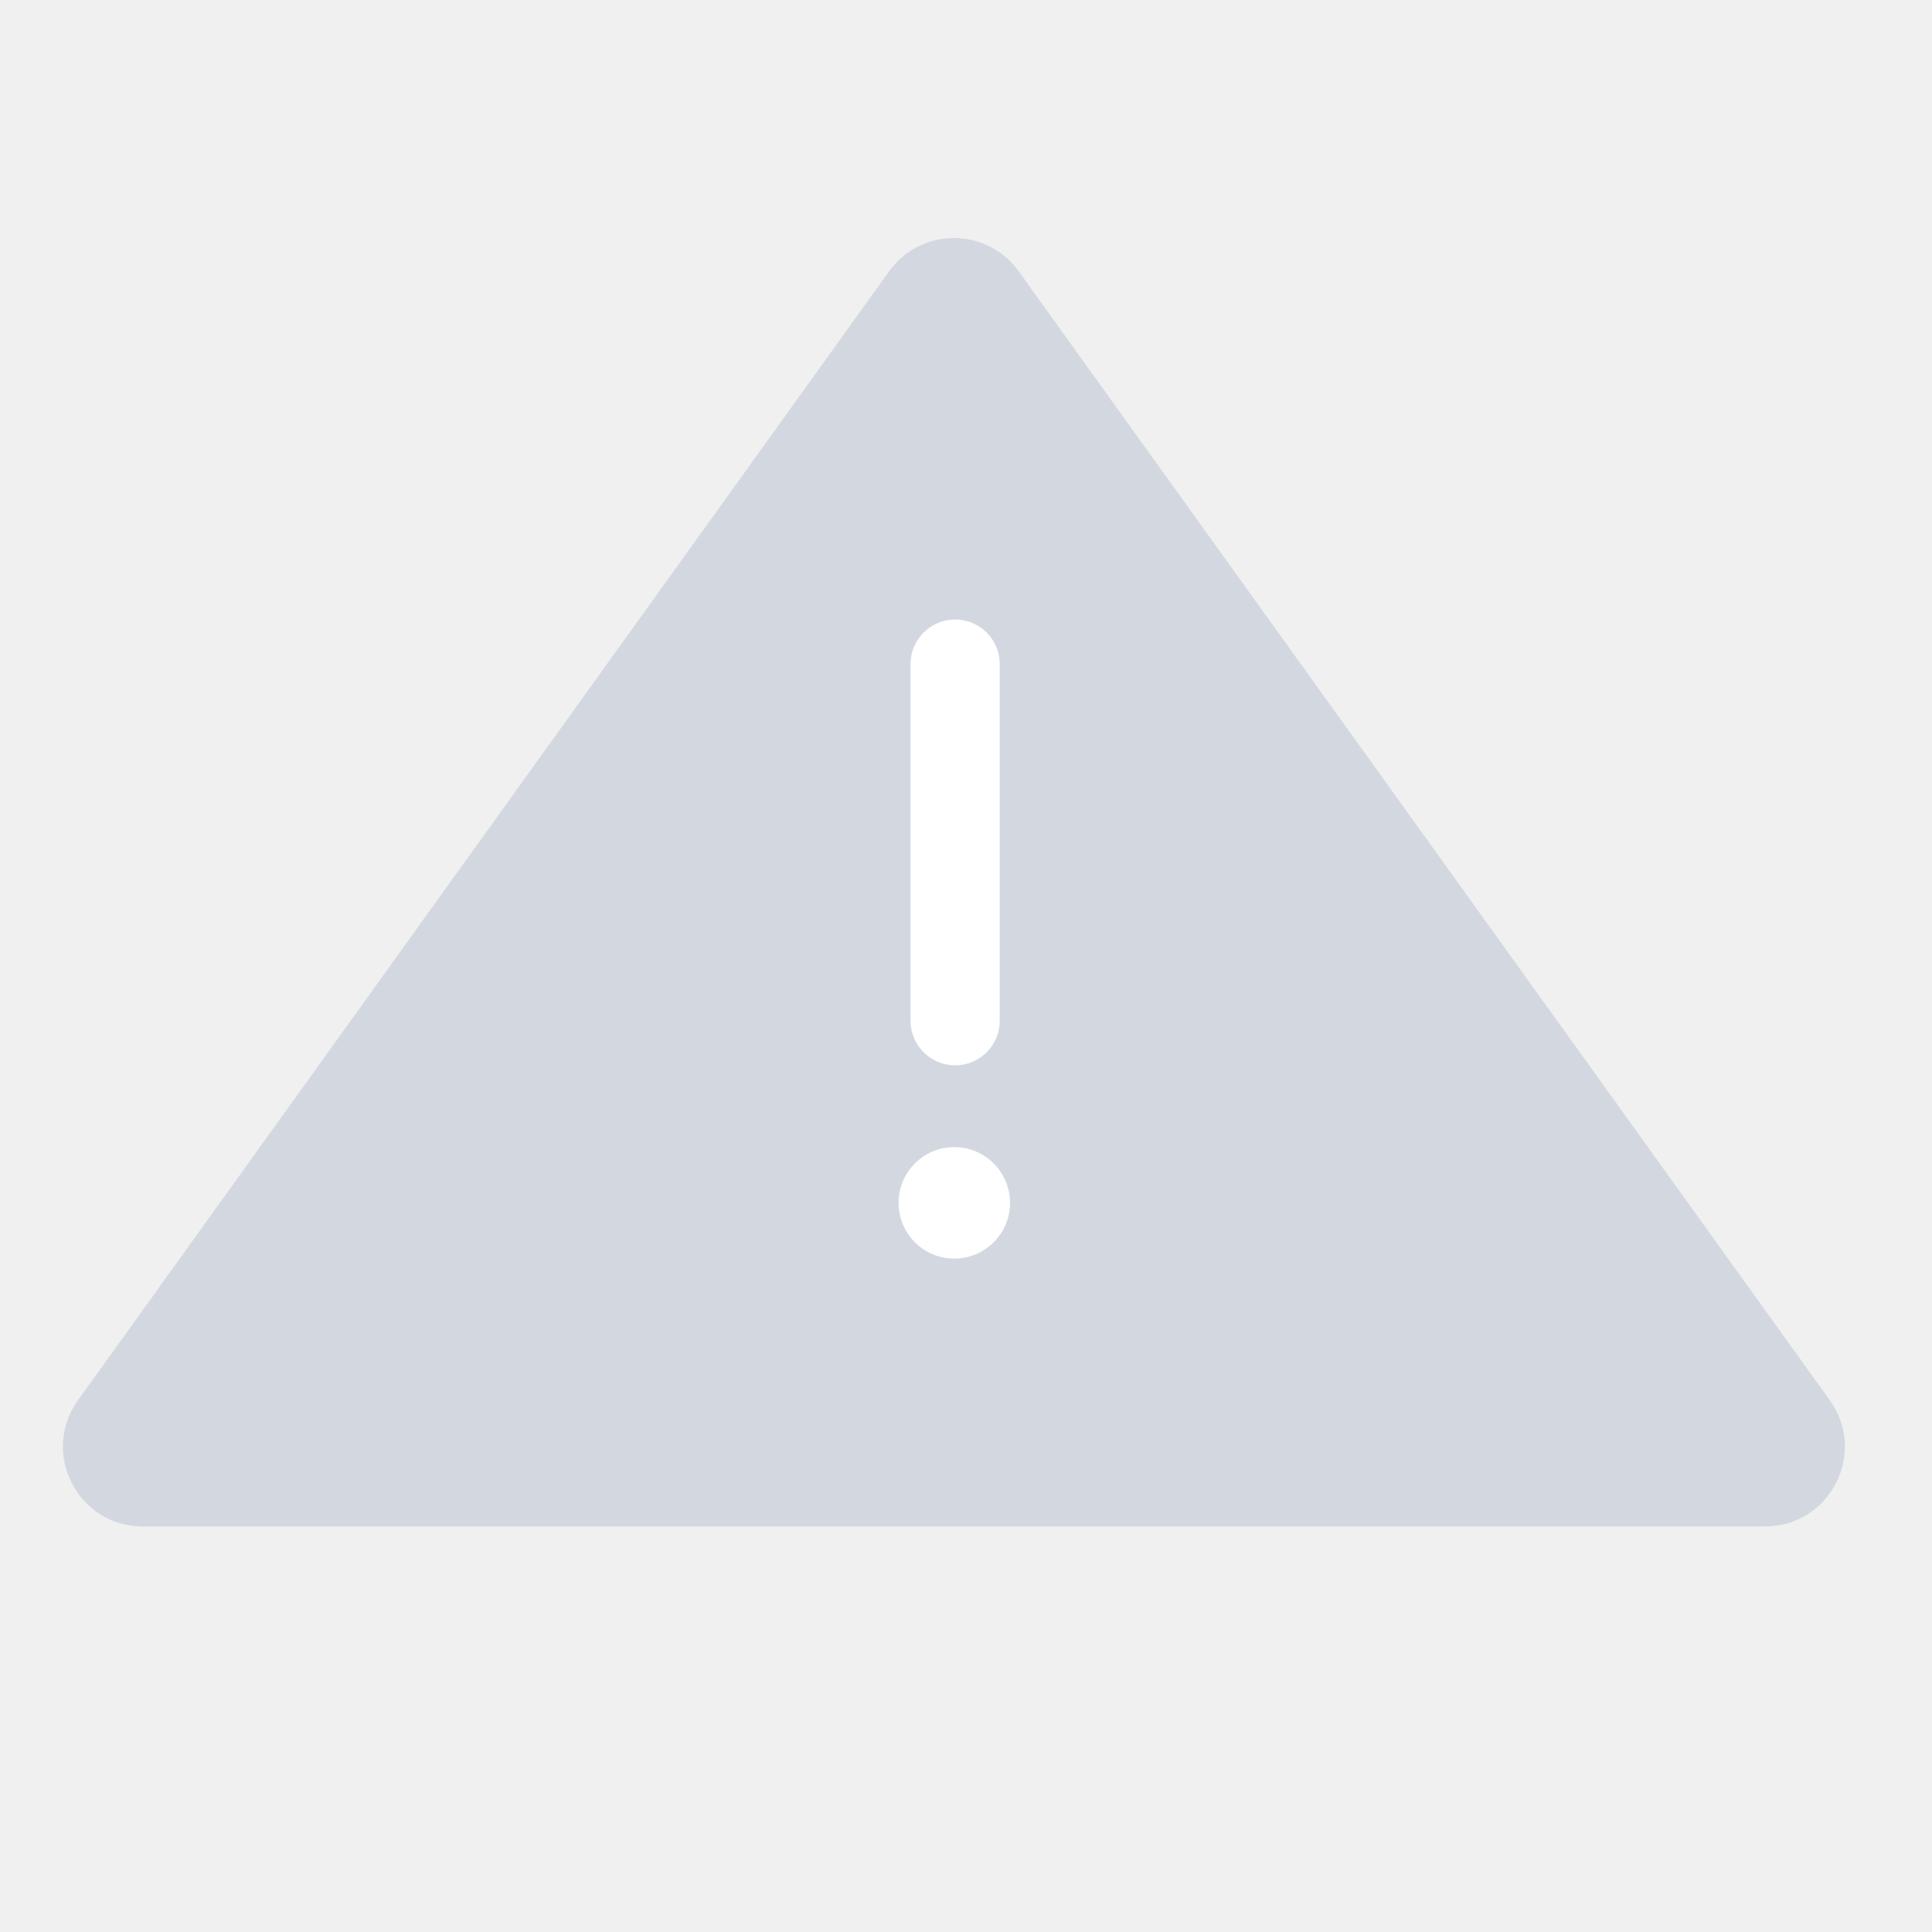
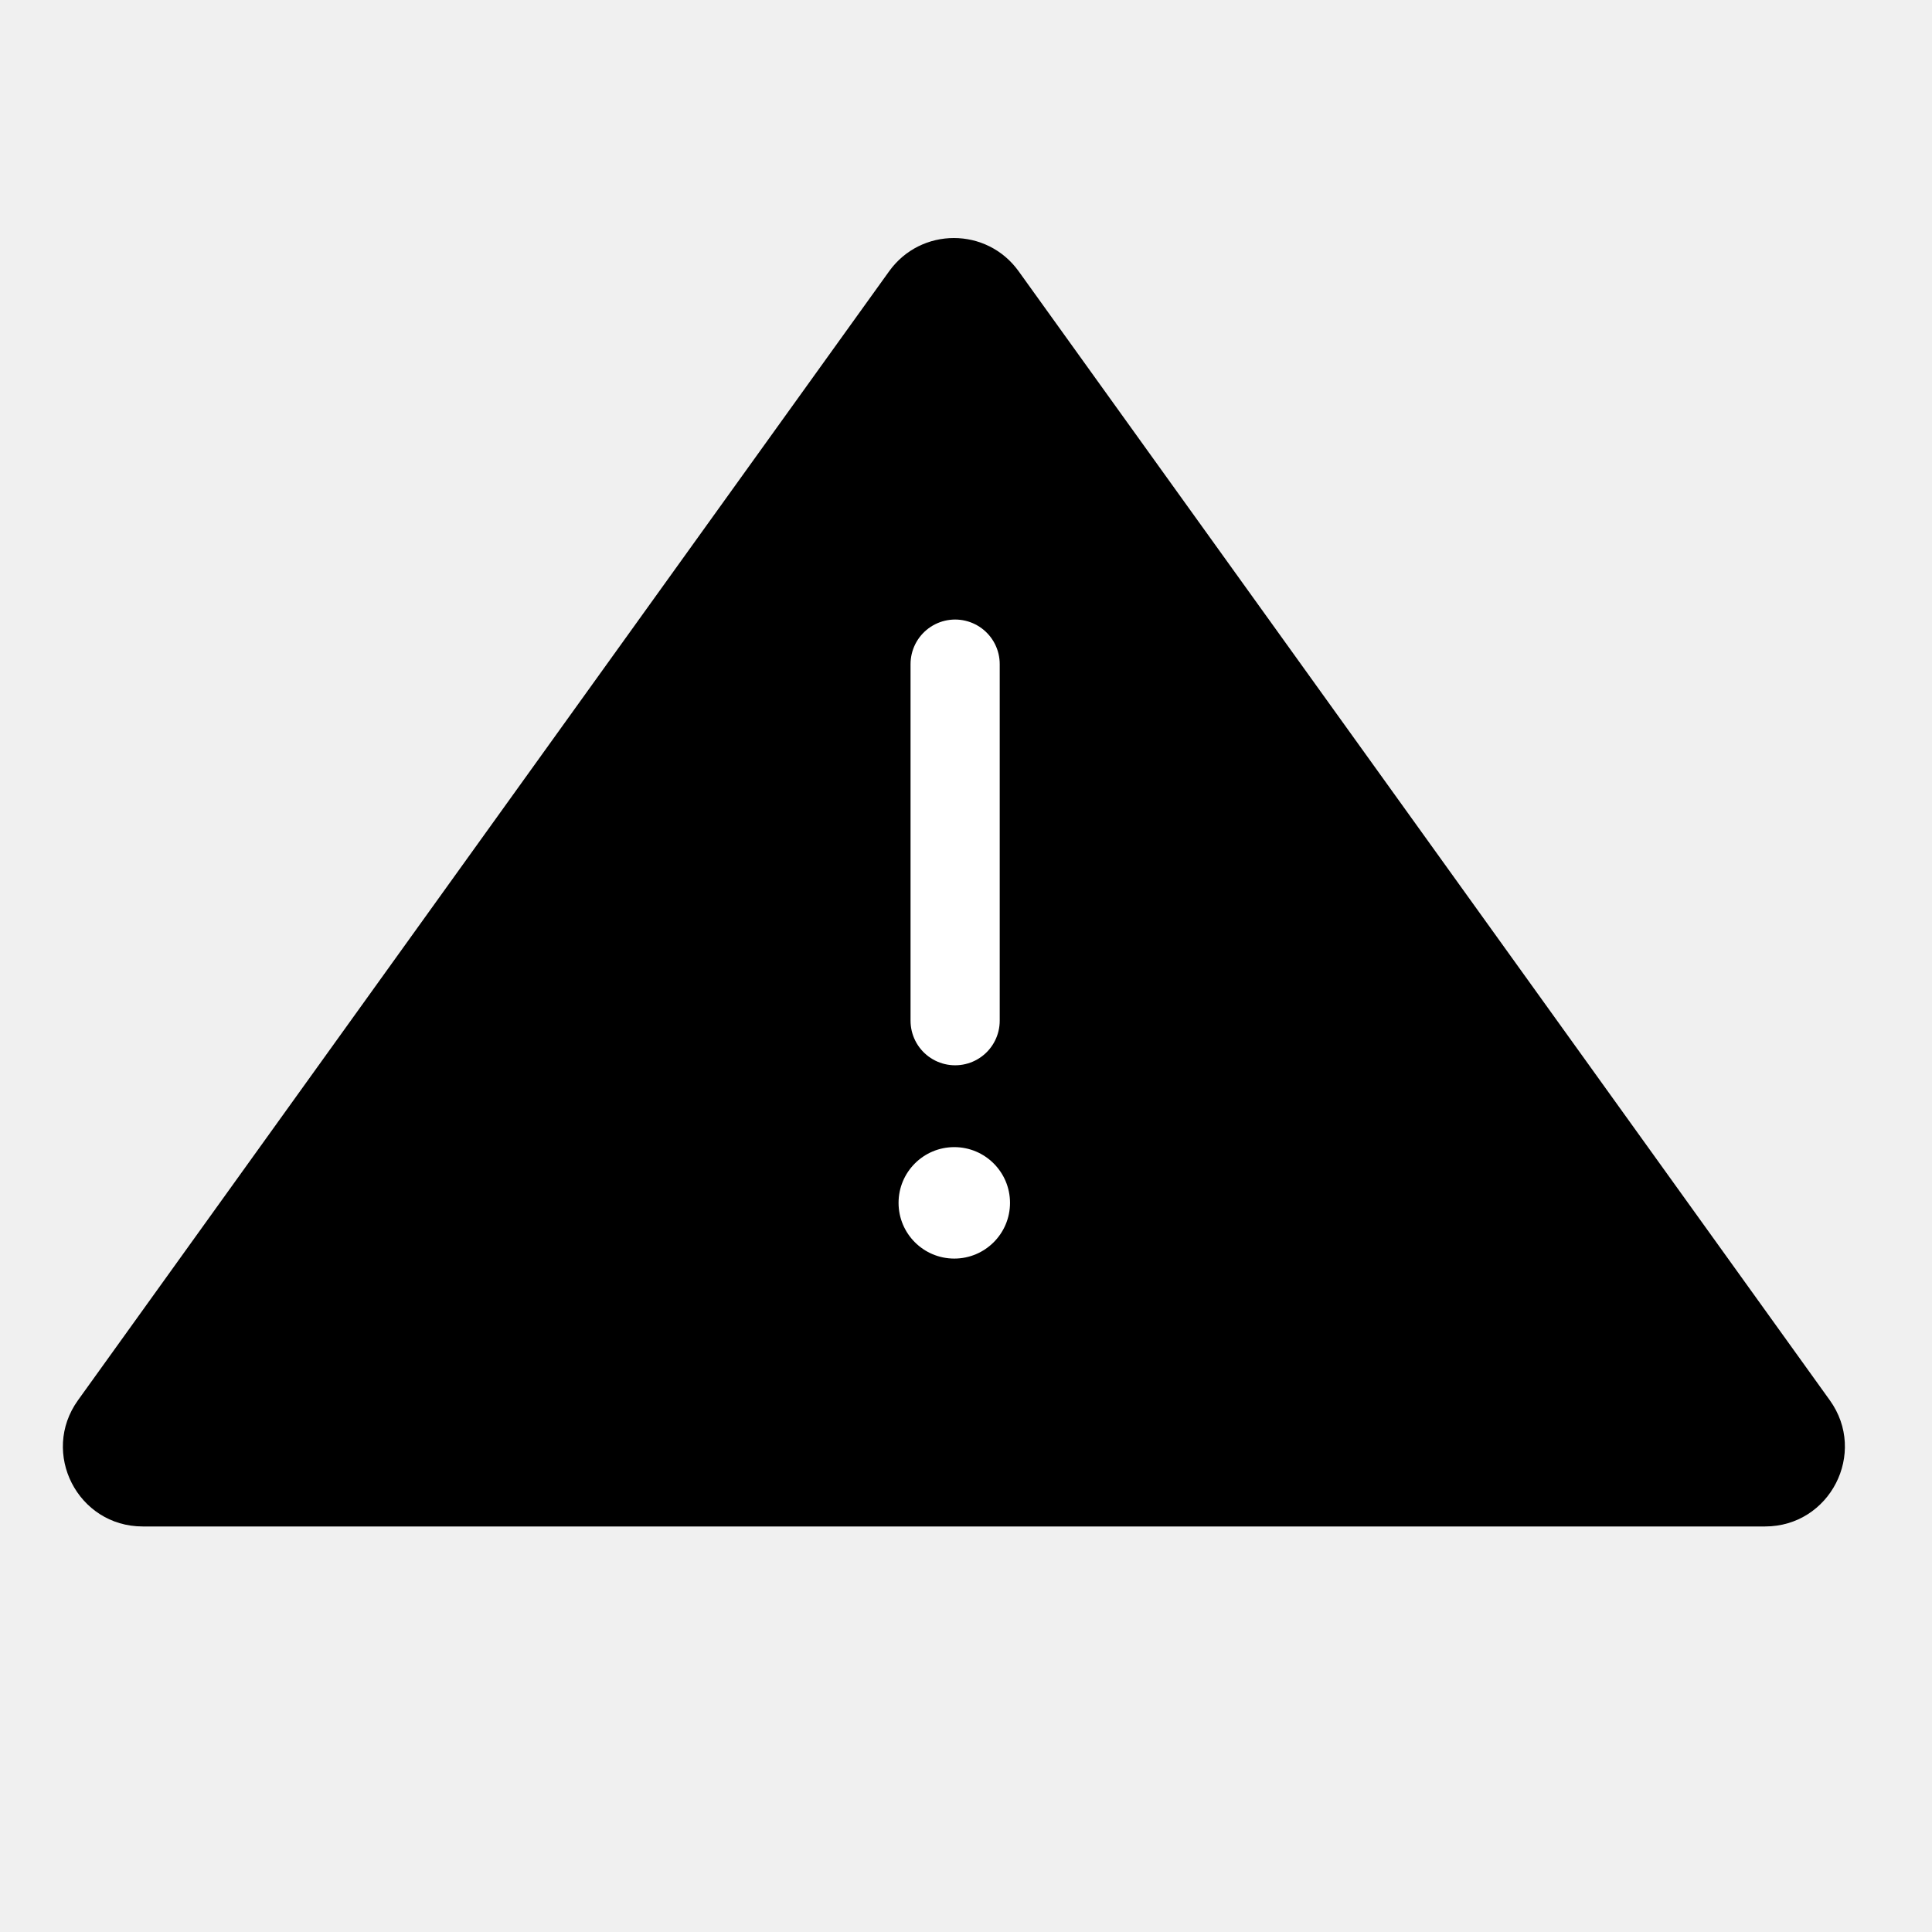
<svg xmlns="http://www.w3.org/2000/svg" width="32" height="32" viewBox="0 0 32 32" fill="none">
  <g clip-path="url(#clip0_98020_45267)">
-     <path d="M14.727 4.493C15.254 3.759 16.345 3.759 16.872 4.493L30.307 23.192C30.935 24.066 30.31 25.283 29.235 25.283H2.364C1.288 25.283 0.664 24.066 1.292 23.192L14.727 4.493Z" fill="#D3D8E0" />
+     <path d="M14.727 4.493C15.254 3.759 16.345 3.759 16.872 4.493L30.307 23.192C30.935 24.066 30.31 25.283 29.235 25.283H2.364C1.288 25.283 0.664 24.066 1.292 23.192L14.727 4.493Z" fill="currentColor" />
    <path fill-rule="evenodd" clip-rule="evenodd" d="M15.806 20.846C16.315 20.846 16.729 20.433 16.729 19.923C16.729 19.413 16.315 19 15.806 19C15.296 19 14.883 19.413 14.883 19.923C14.883 20.433 15.296 20.846 15.806 20.846Z" fill="white" />
    <path d="M15.82 11V16.906V11Z" fill="white" />
    <path d="M15.82 11V16.906" stroke="white" stroke-width="1.477" stroke-linecap="round" stroke-linejoin="round" />
  </g>
  <defs>
    <clipPath id="clip0_98020_45267">
      <rect width="32" height="32" fill="white" />
    </clipPath>
  </defs>
</svg>
